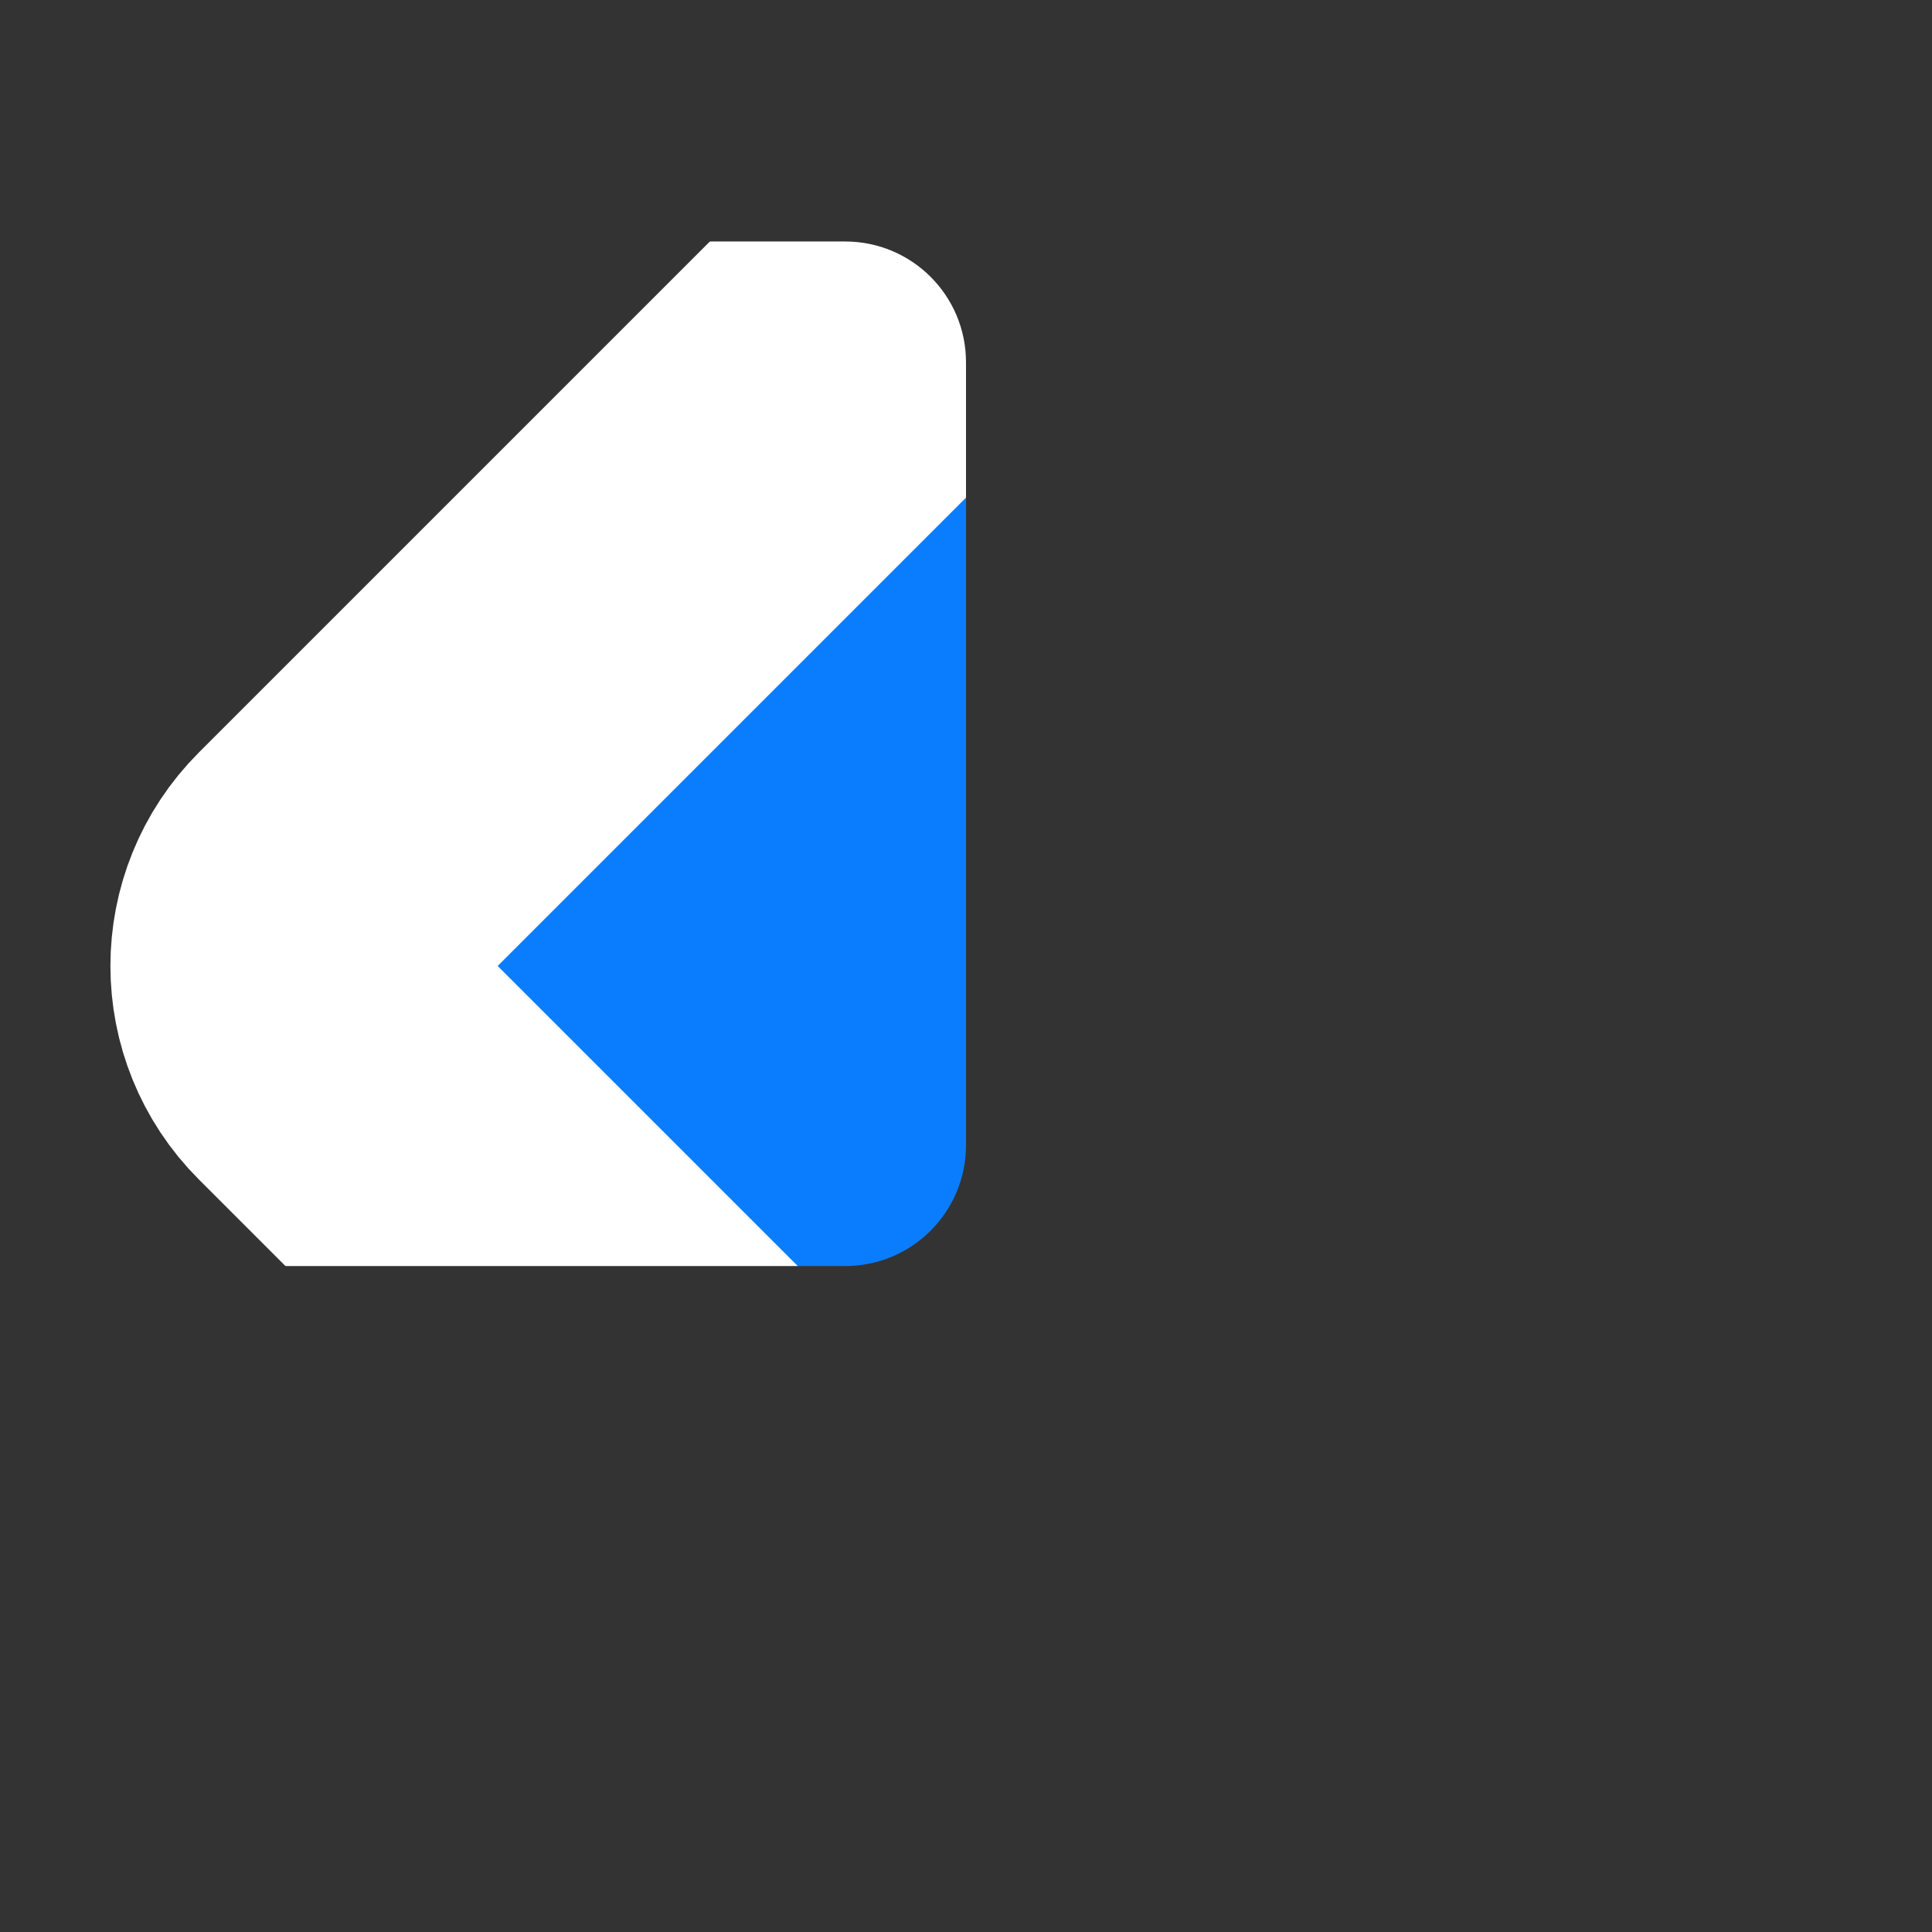
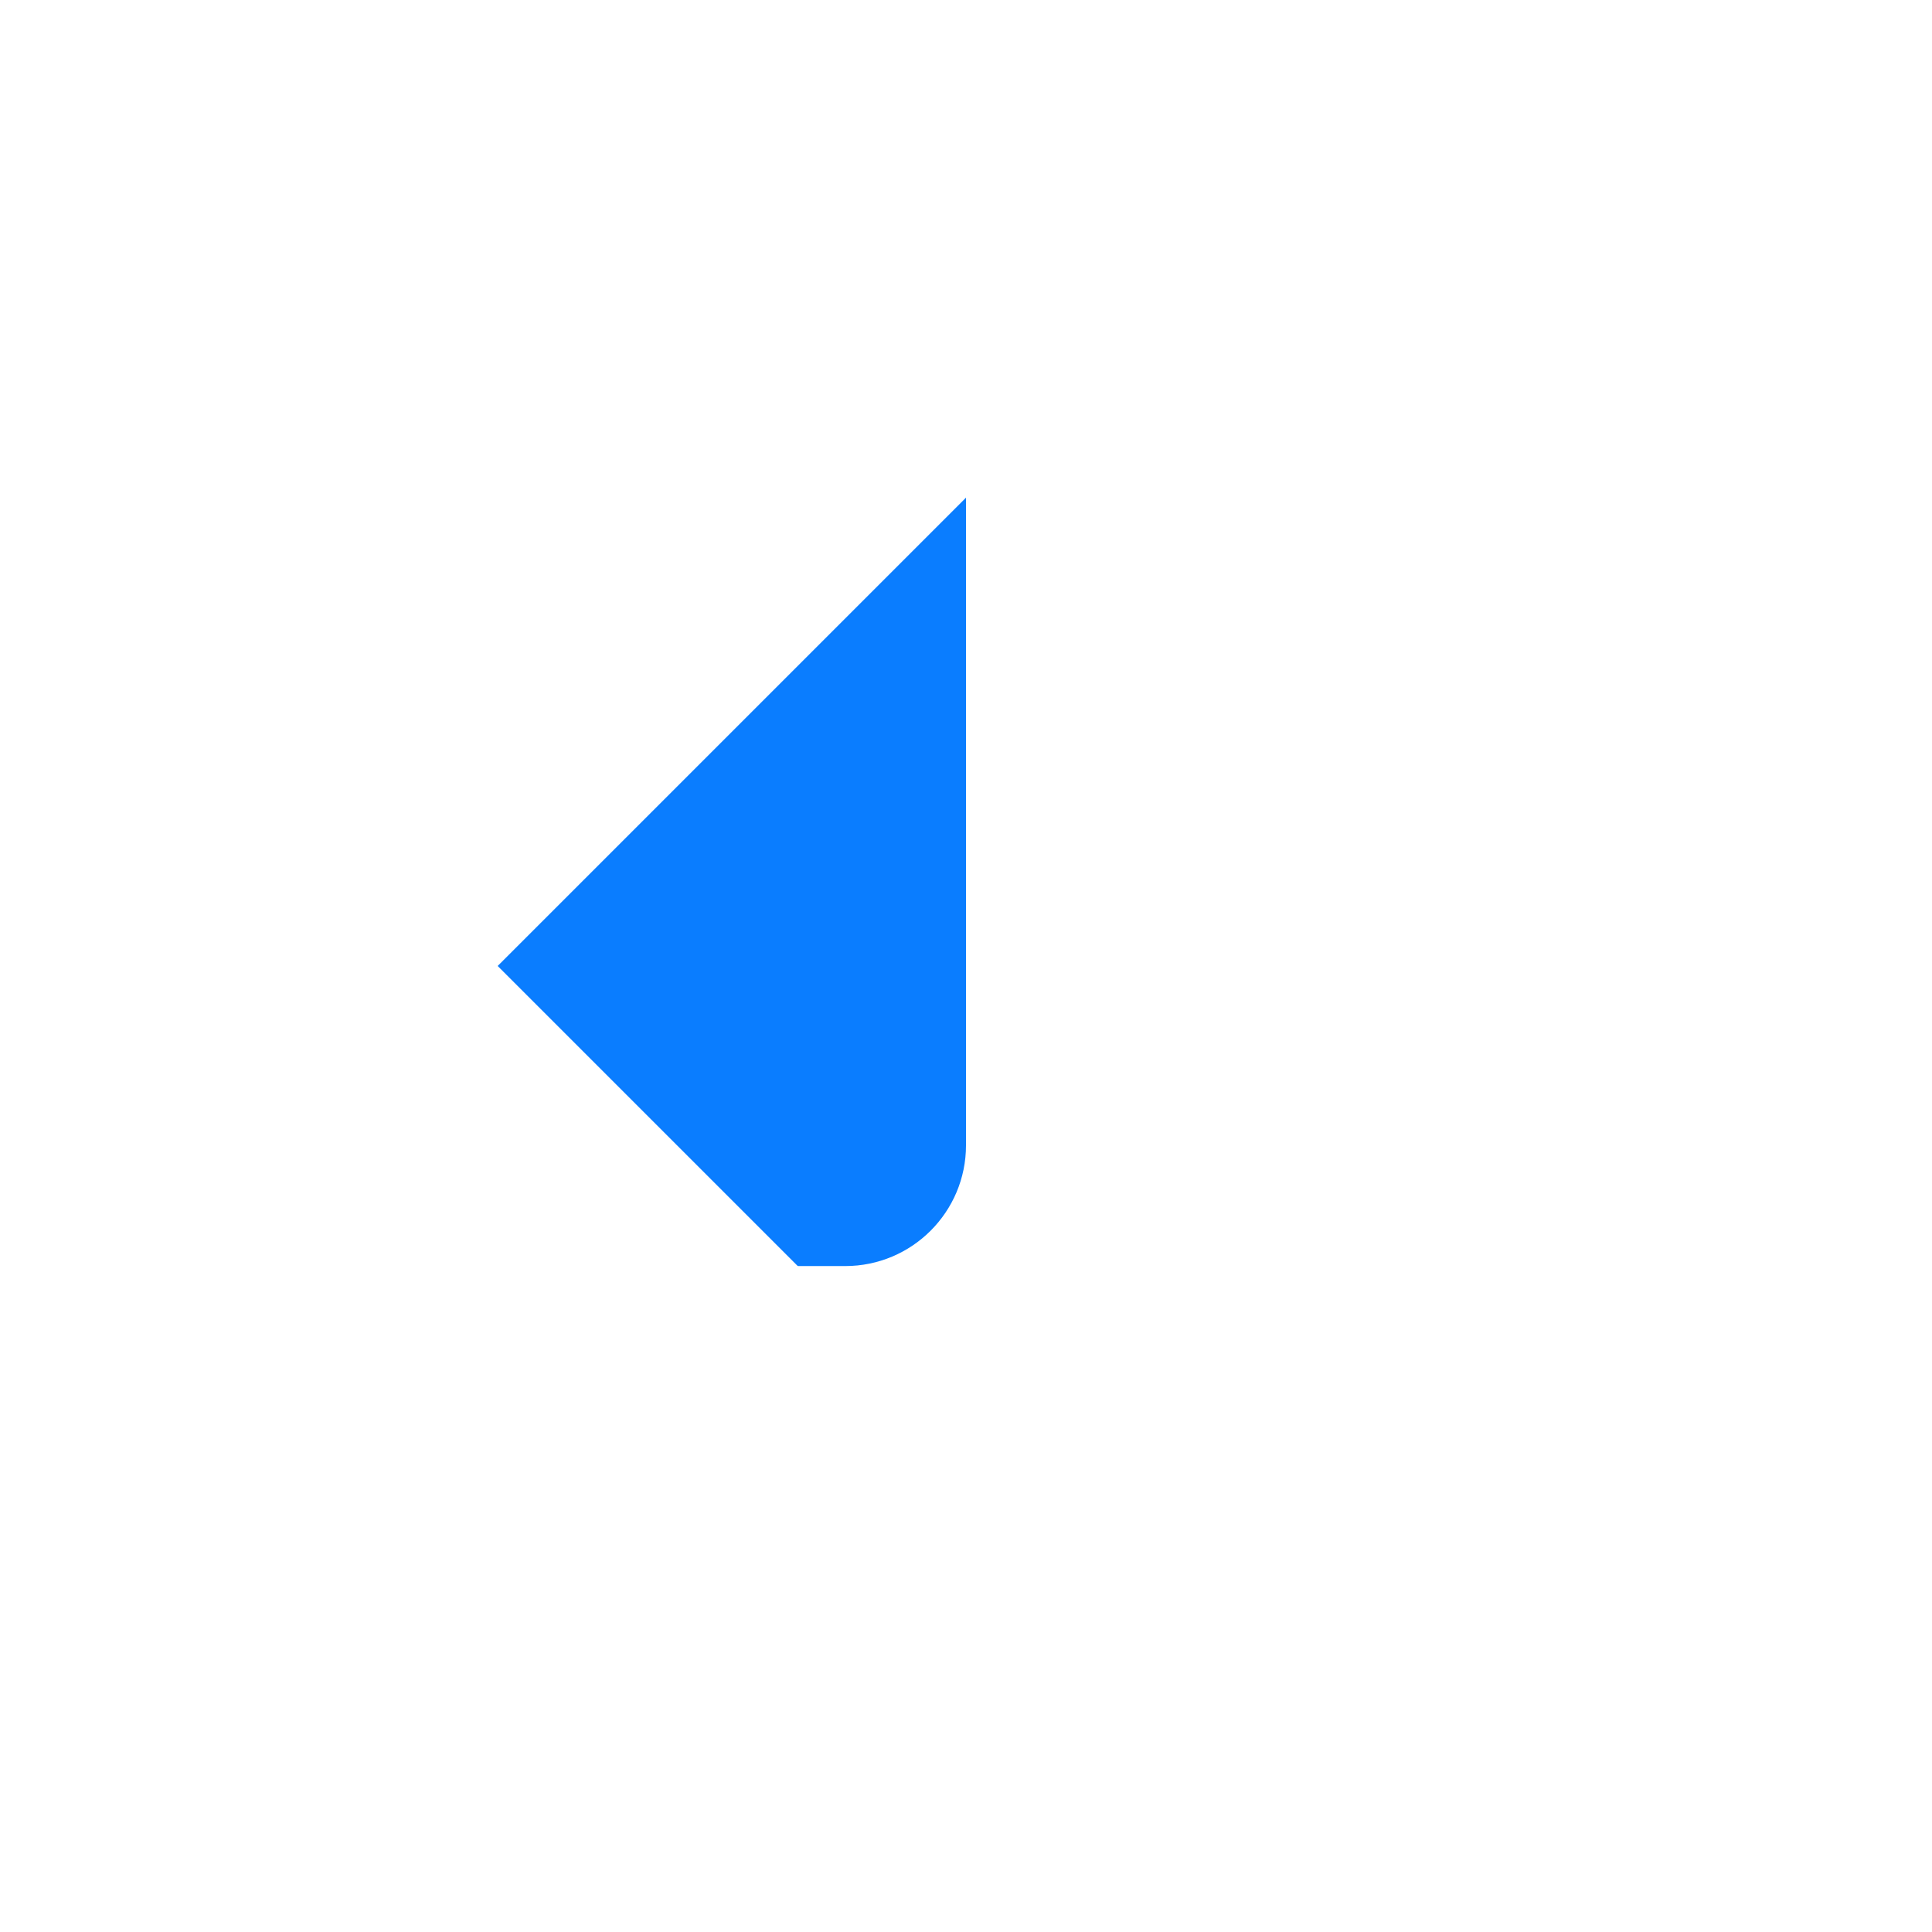
<svg xmlns="http://www.w3.org/2000/svg" width="16" height="16" viewBox="0 0 16 16" fill="none">
  <g clip-path="url(#fi-colour-swmm-divider-svg-clip0_1_2641)">
    <rect width="16" height="16" fill="white" />
-     <rect width="16" height="16" fill="#333333" />
    <mask id="fi-colour-swmm-divider-svg-path-2-inside-1_1_2641" fill="white">
      <rect x="8" y="2" width="8.485" height="8.485" rx="1" transform="rotate(45 8 1.99997)" />
    </mask>
    <rect x="8" y="2" width="8.485" height="8.485" rx="1" transform="rotate(45 8 1.99997)" fill="#0A7DFF" stroke="white" stroke-width="3" mask="url(#fi-colour-swmm-divider-svg-path-2-inside-1_1_2641)" />
  </g>
  <defs>
    <clipPath id="fi-colour-swmm-divider-svg-clip0_1_2641">
      <rect width="16" height="16" fill="white" />
    </clipPath>
  </defs>
</svg>
